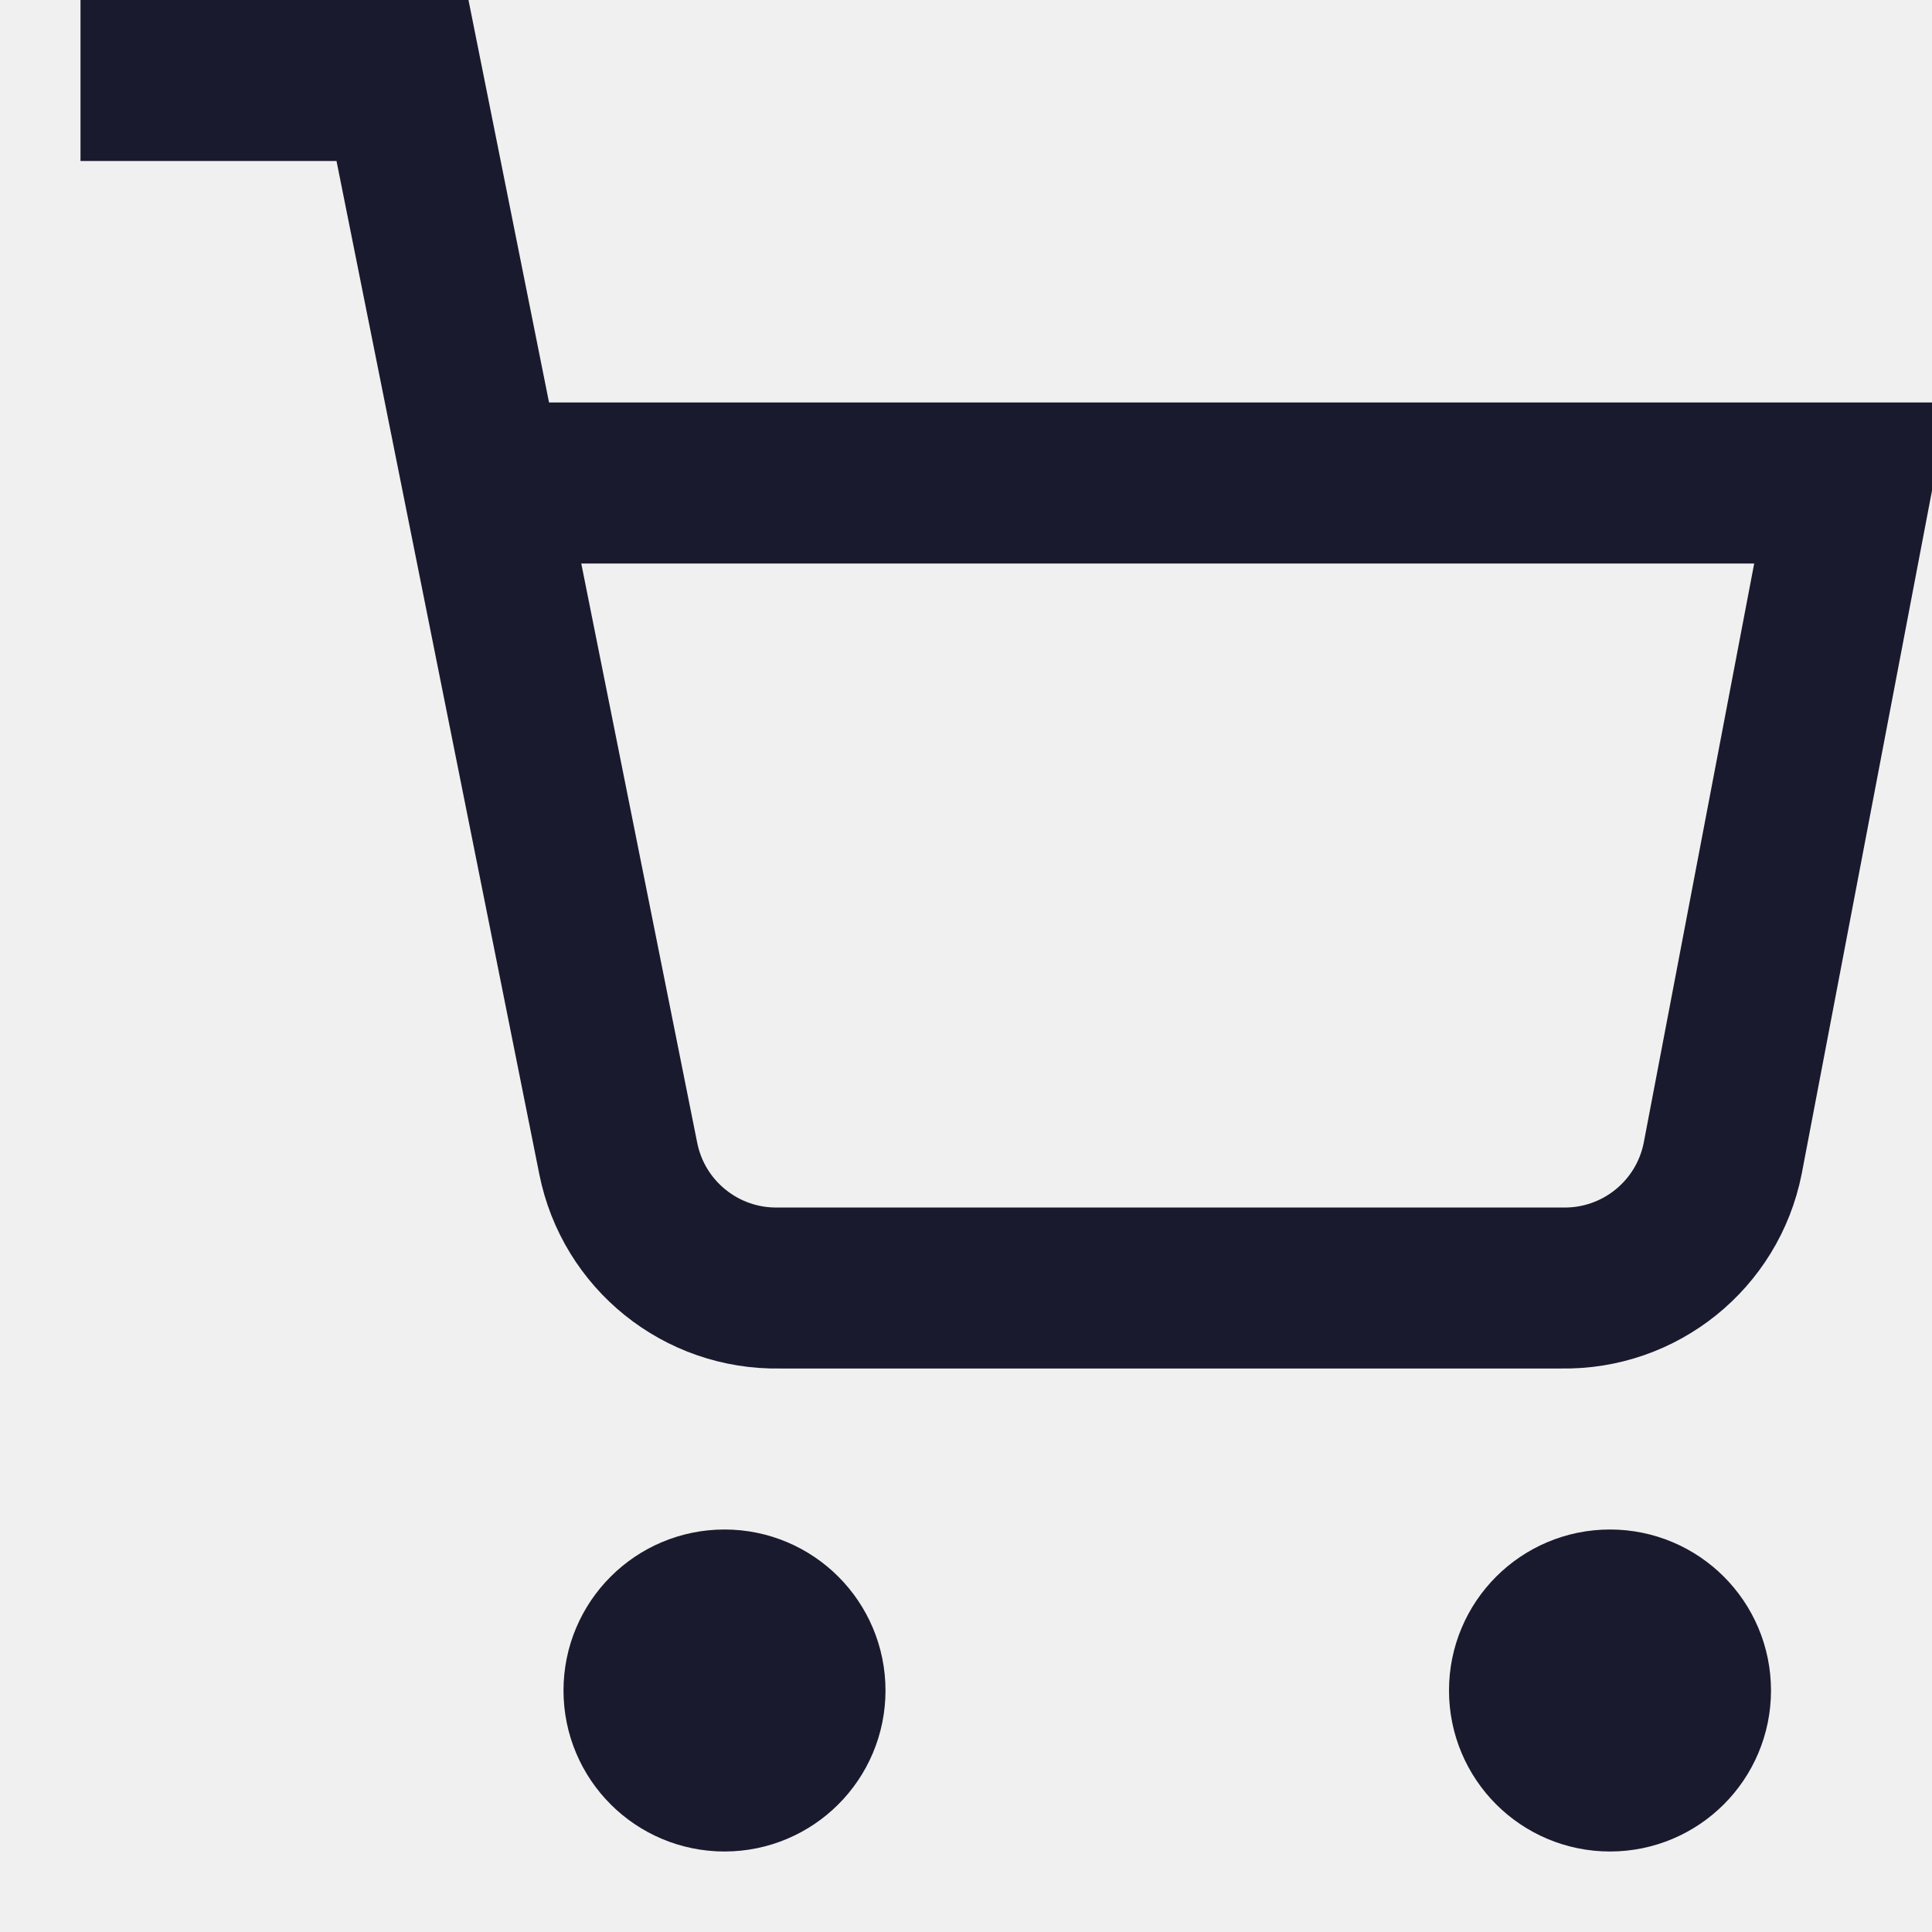
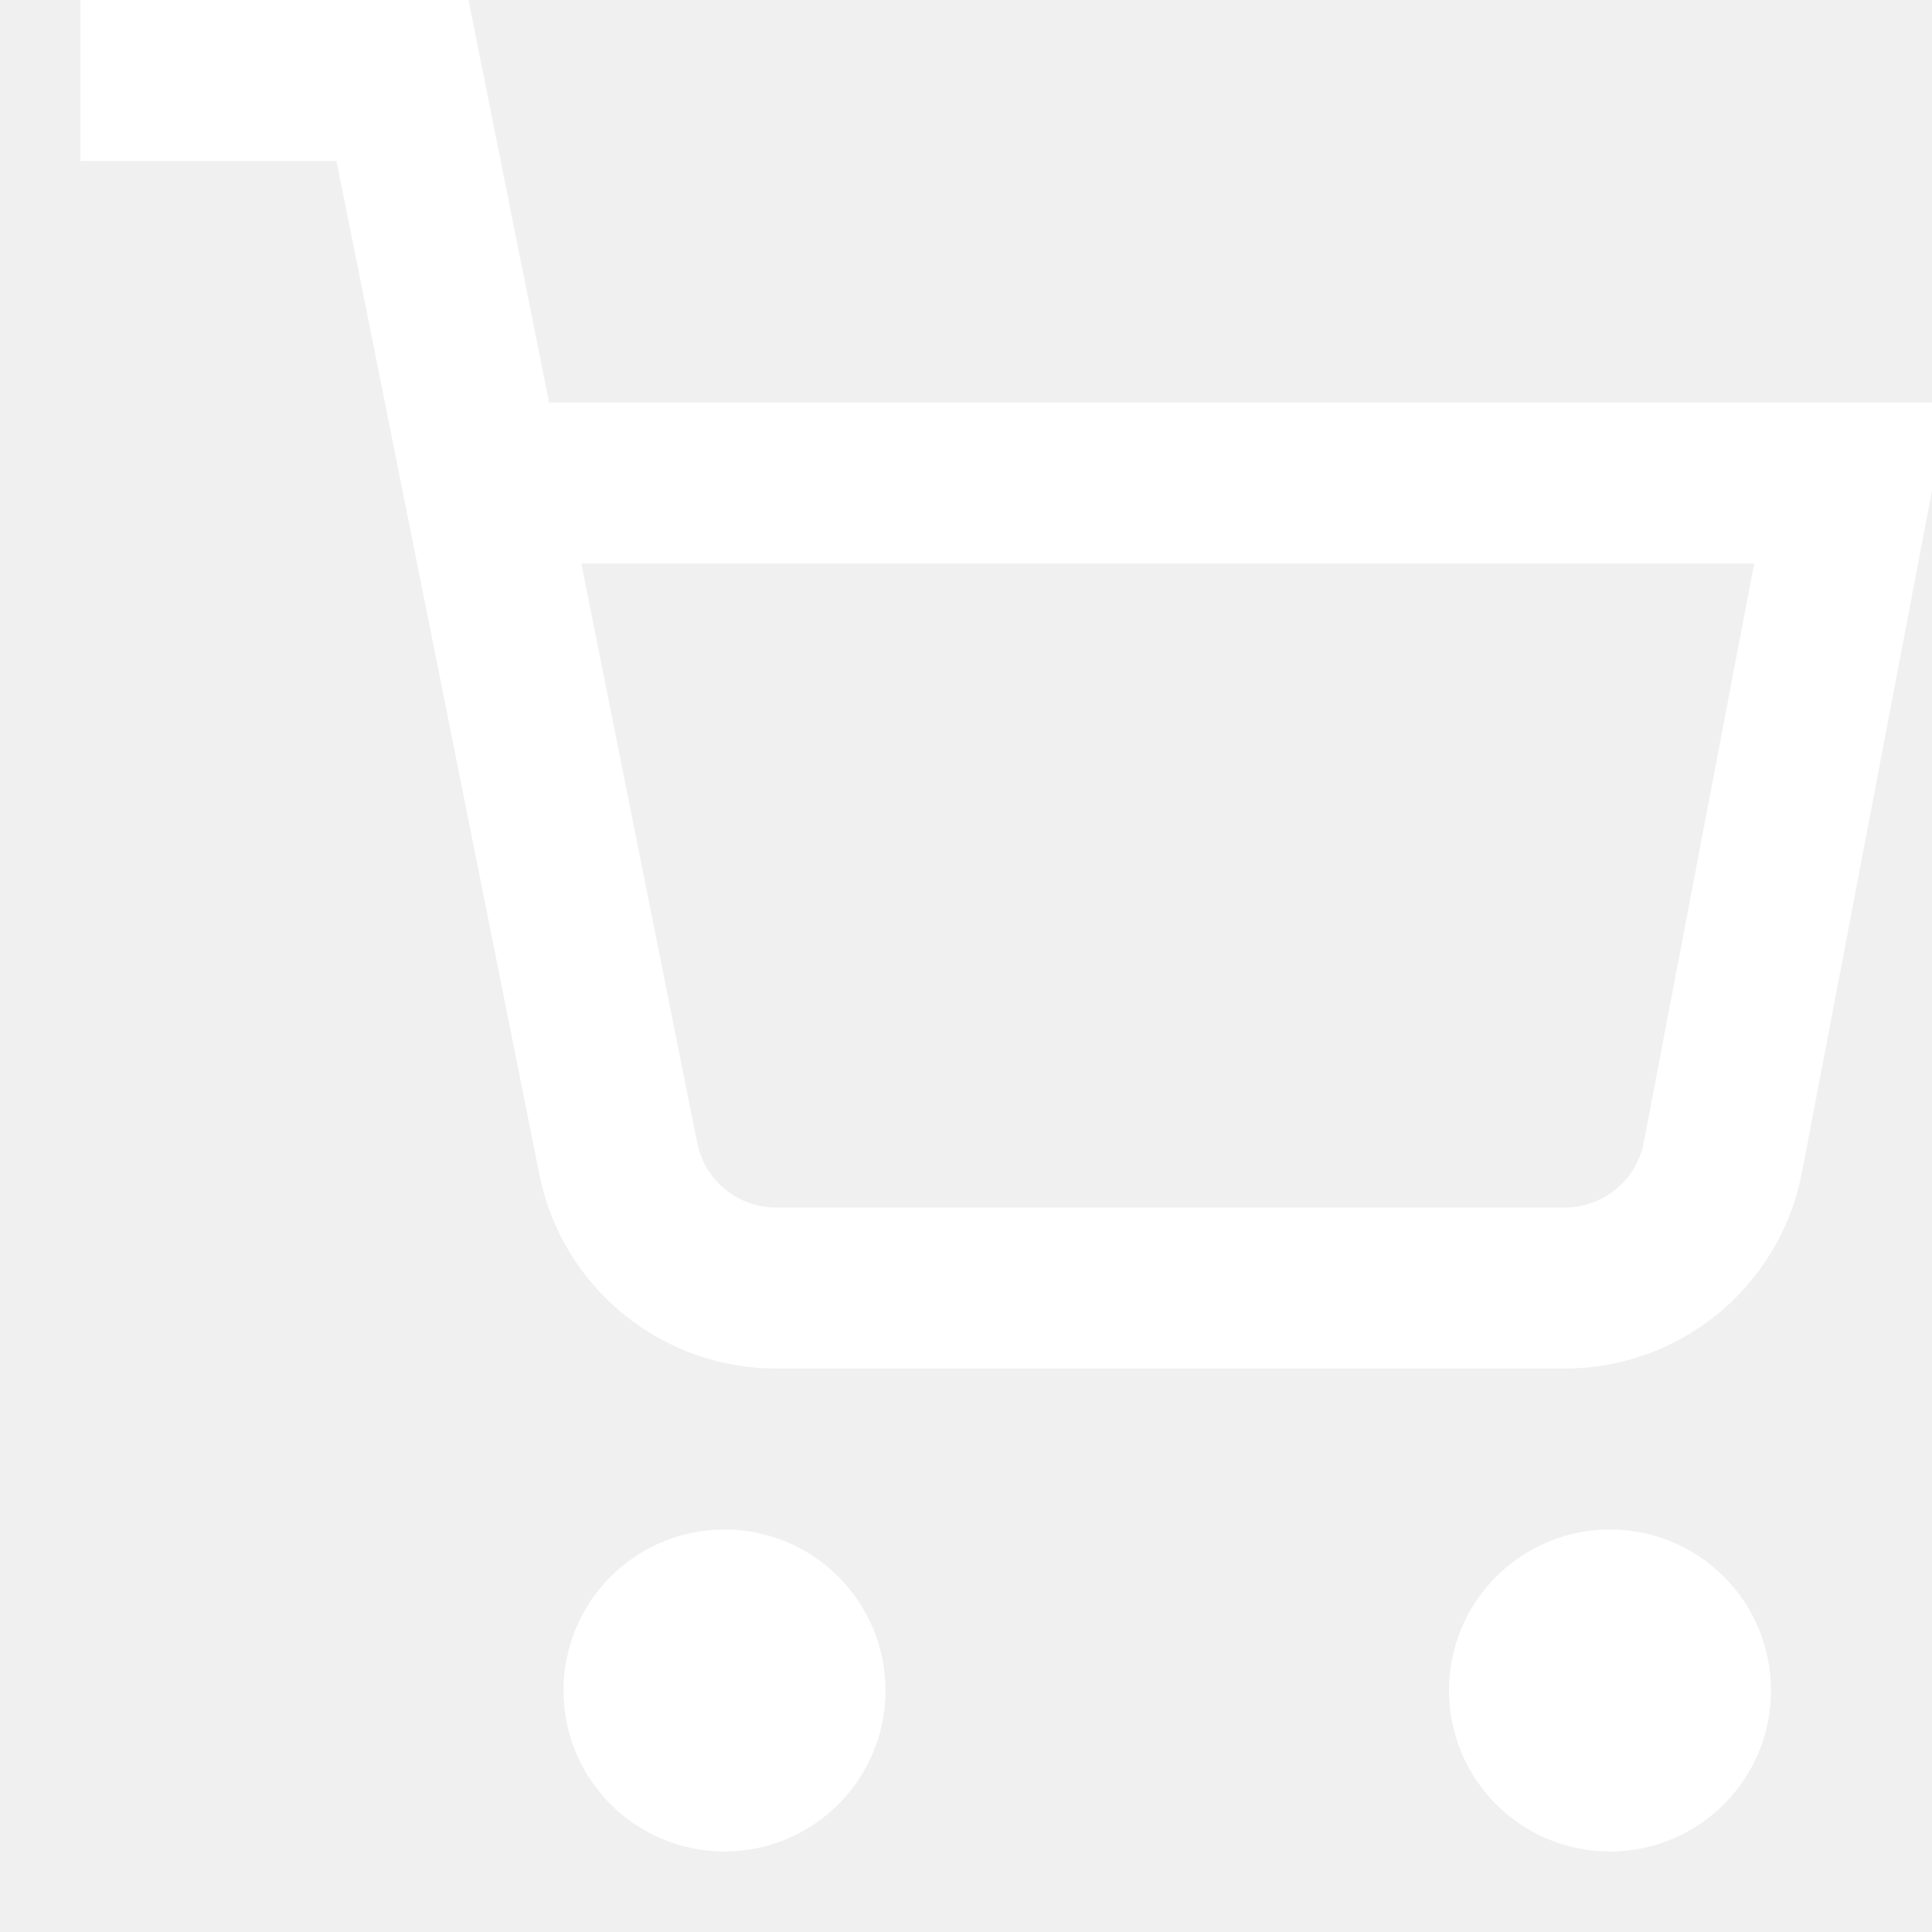
- <svg xmlns="http://www.w3.org/2000/svg" viewBox="0 0 24 24" fill="none" stroke="#1a1a2e" stroke-width="2">
+ <svg xmlns="http://www.w3.org/2000/svg" viewBox="0 0 24 24" fill="none" stroke="#ffffff" stroke-width="2">
  <circle cx="9" cy="21" r="1" />
  <circle cx="20" cy="21" r="1" />
  <path d="M1 1h4l2.68 13.39a2 2 0 0 0 2 1.61h9.72a2 2 0 0 0 2-1.61L23 6H6" />
</svg>
